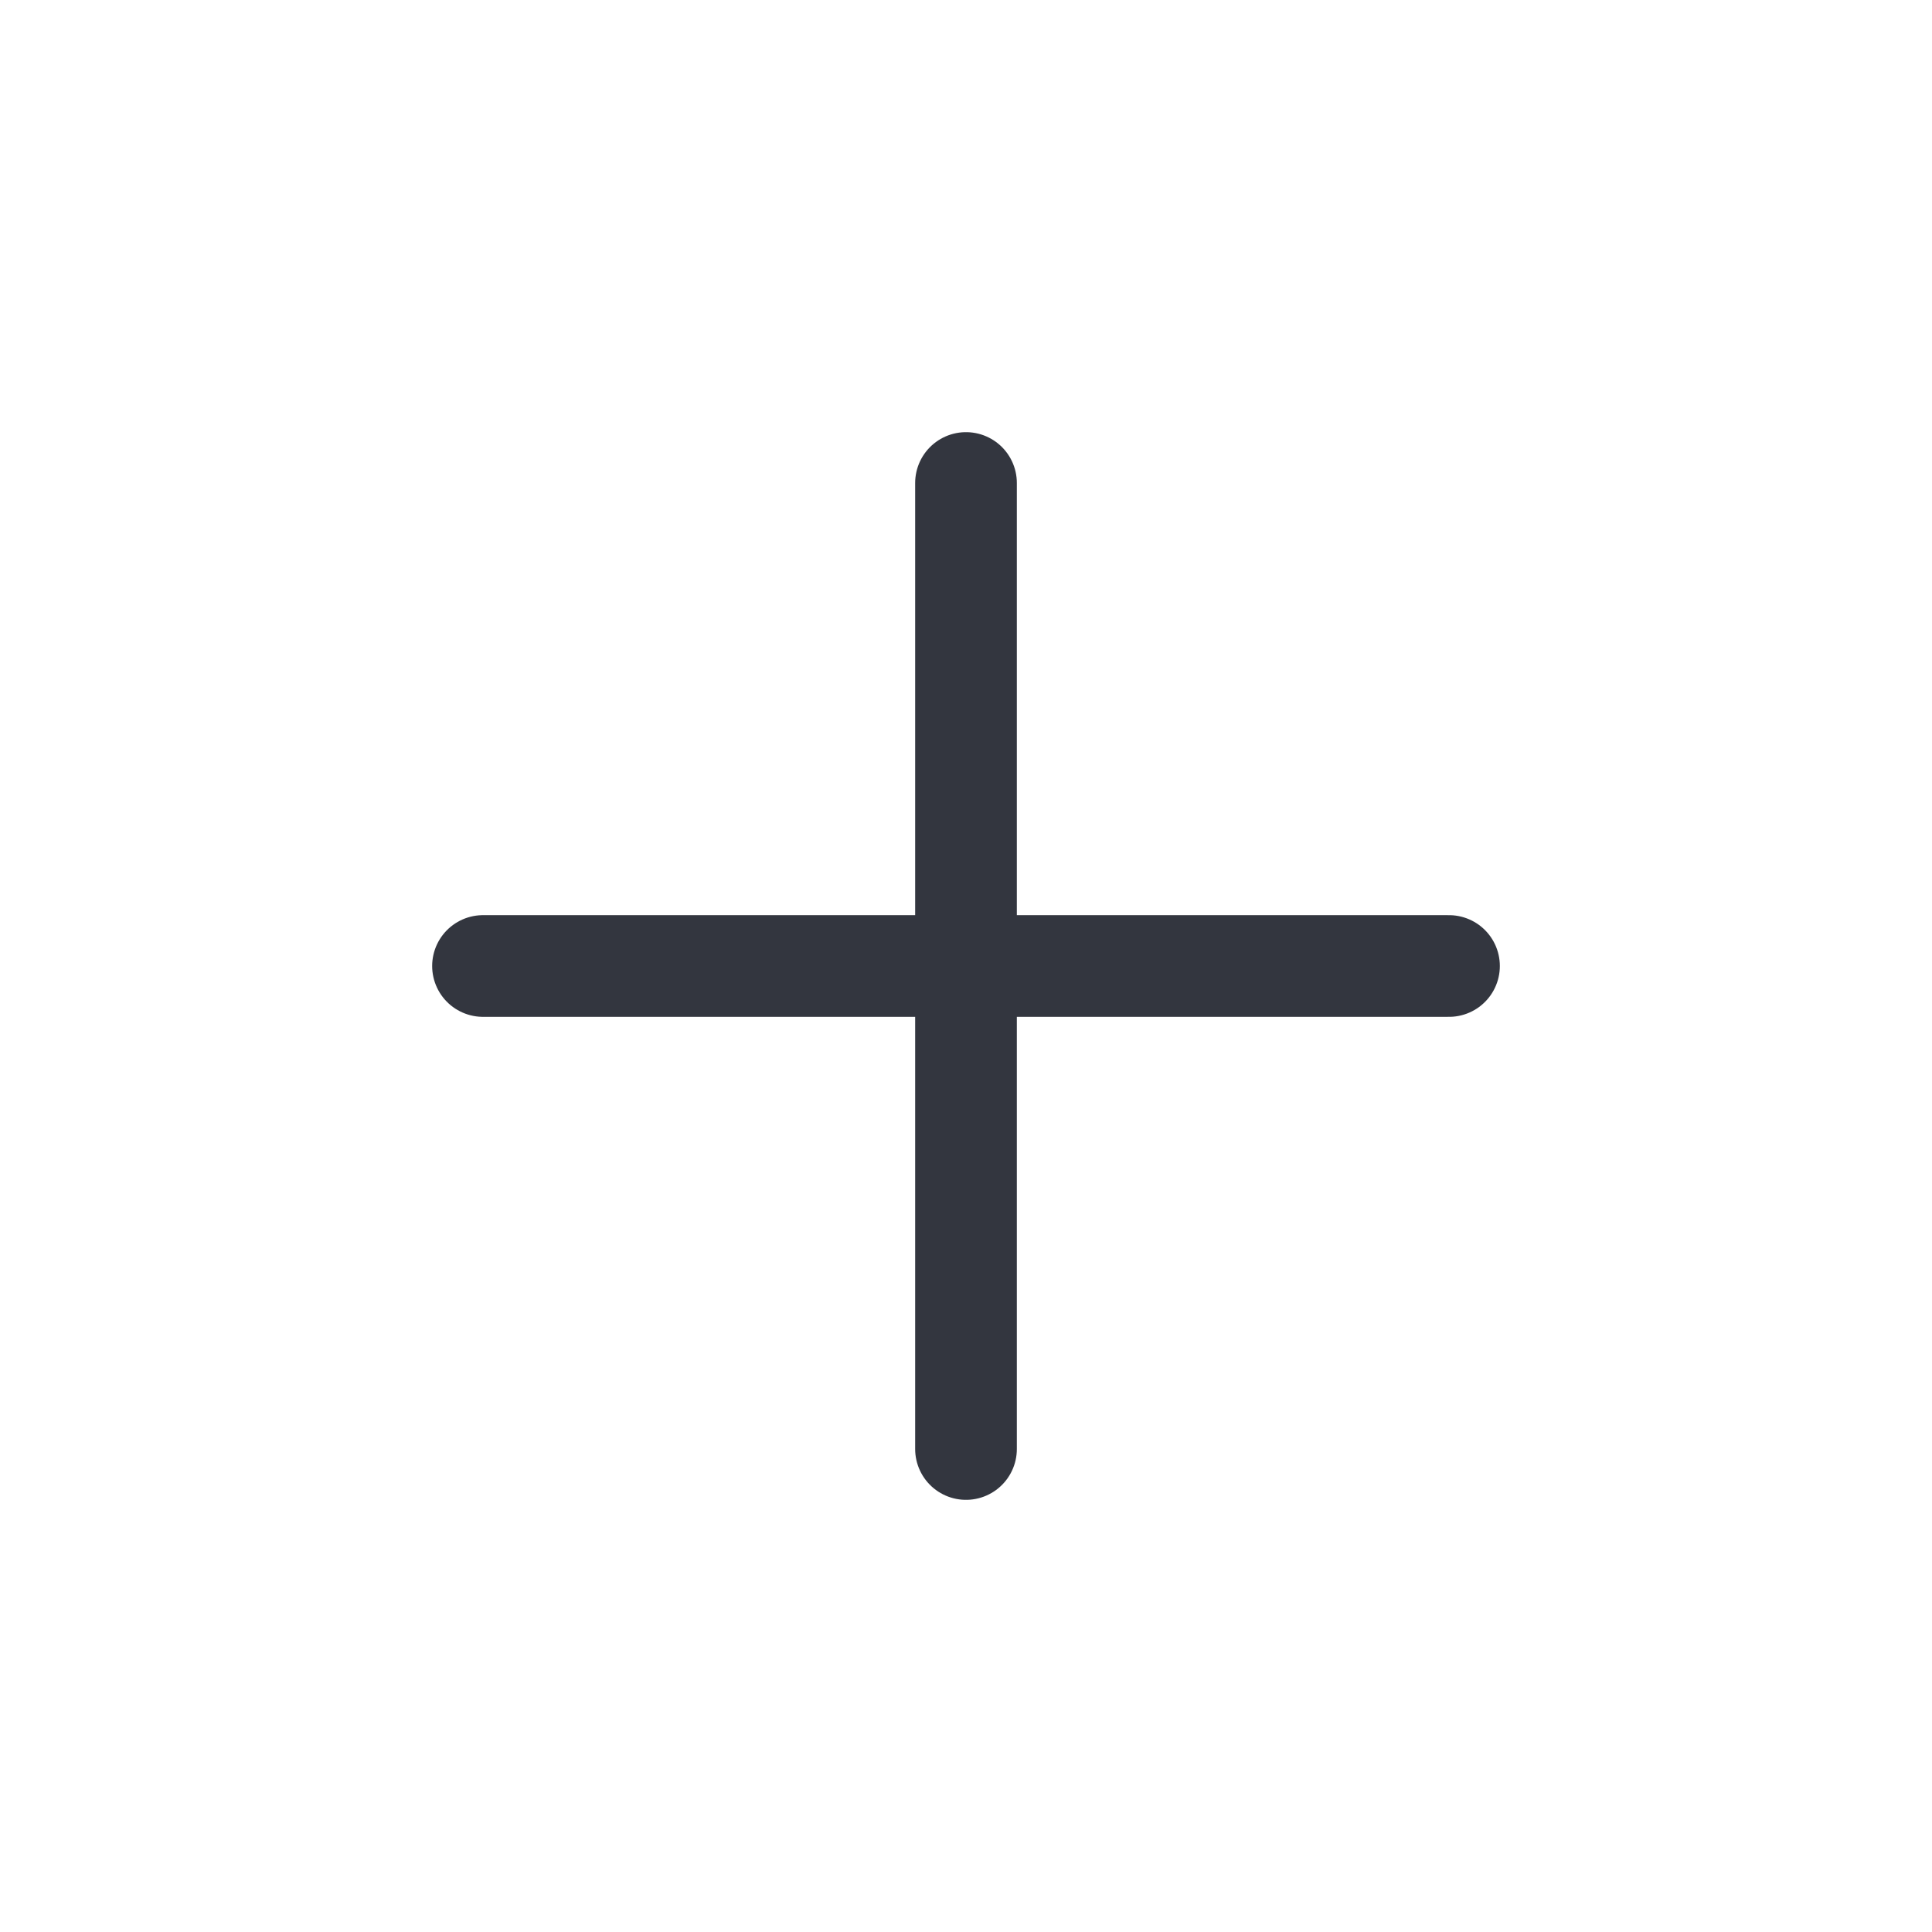
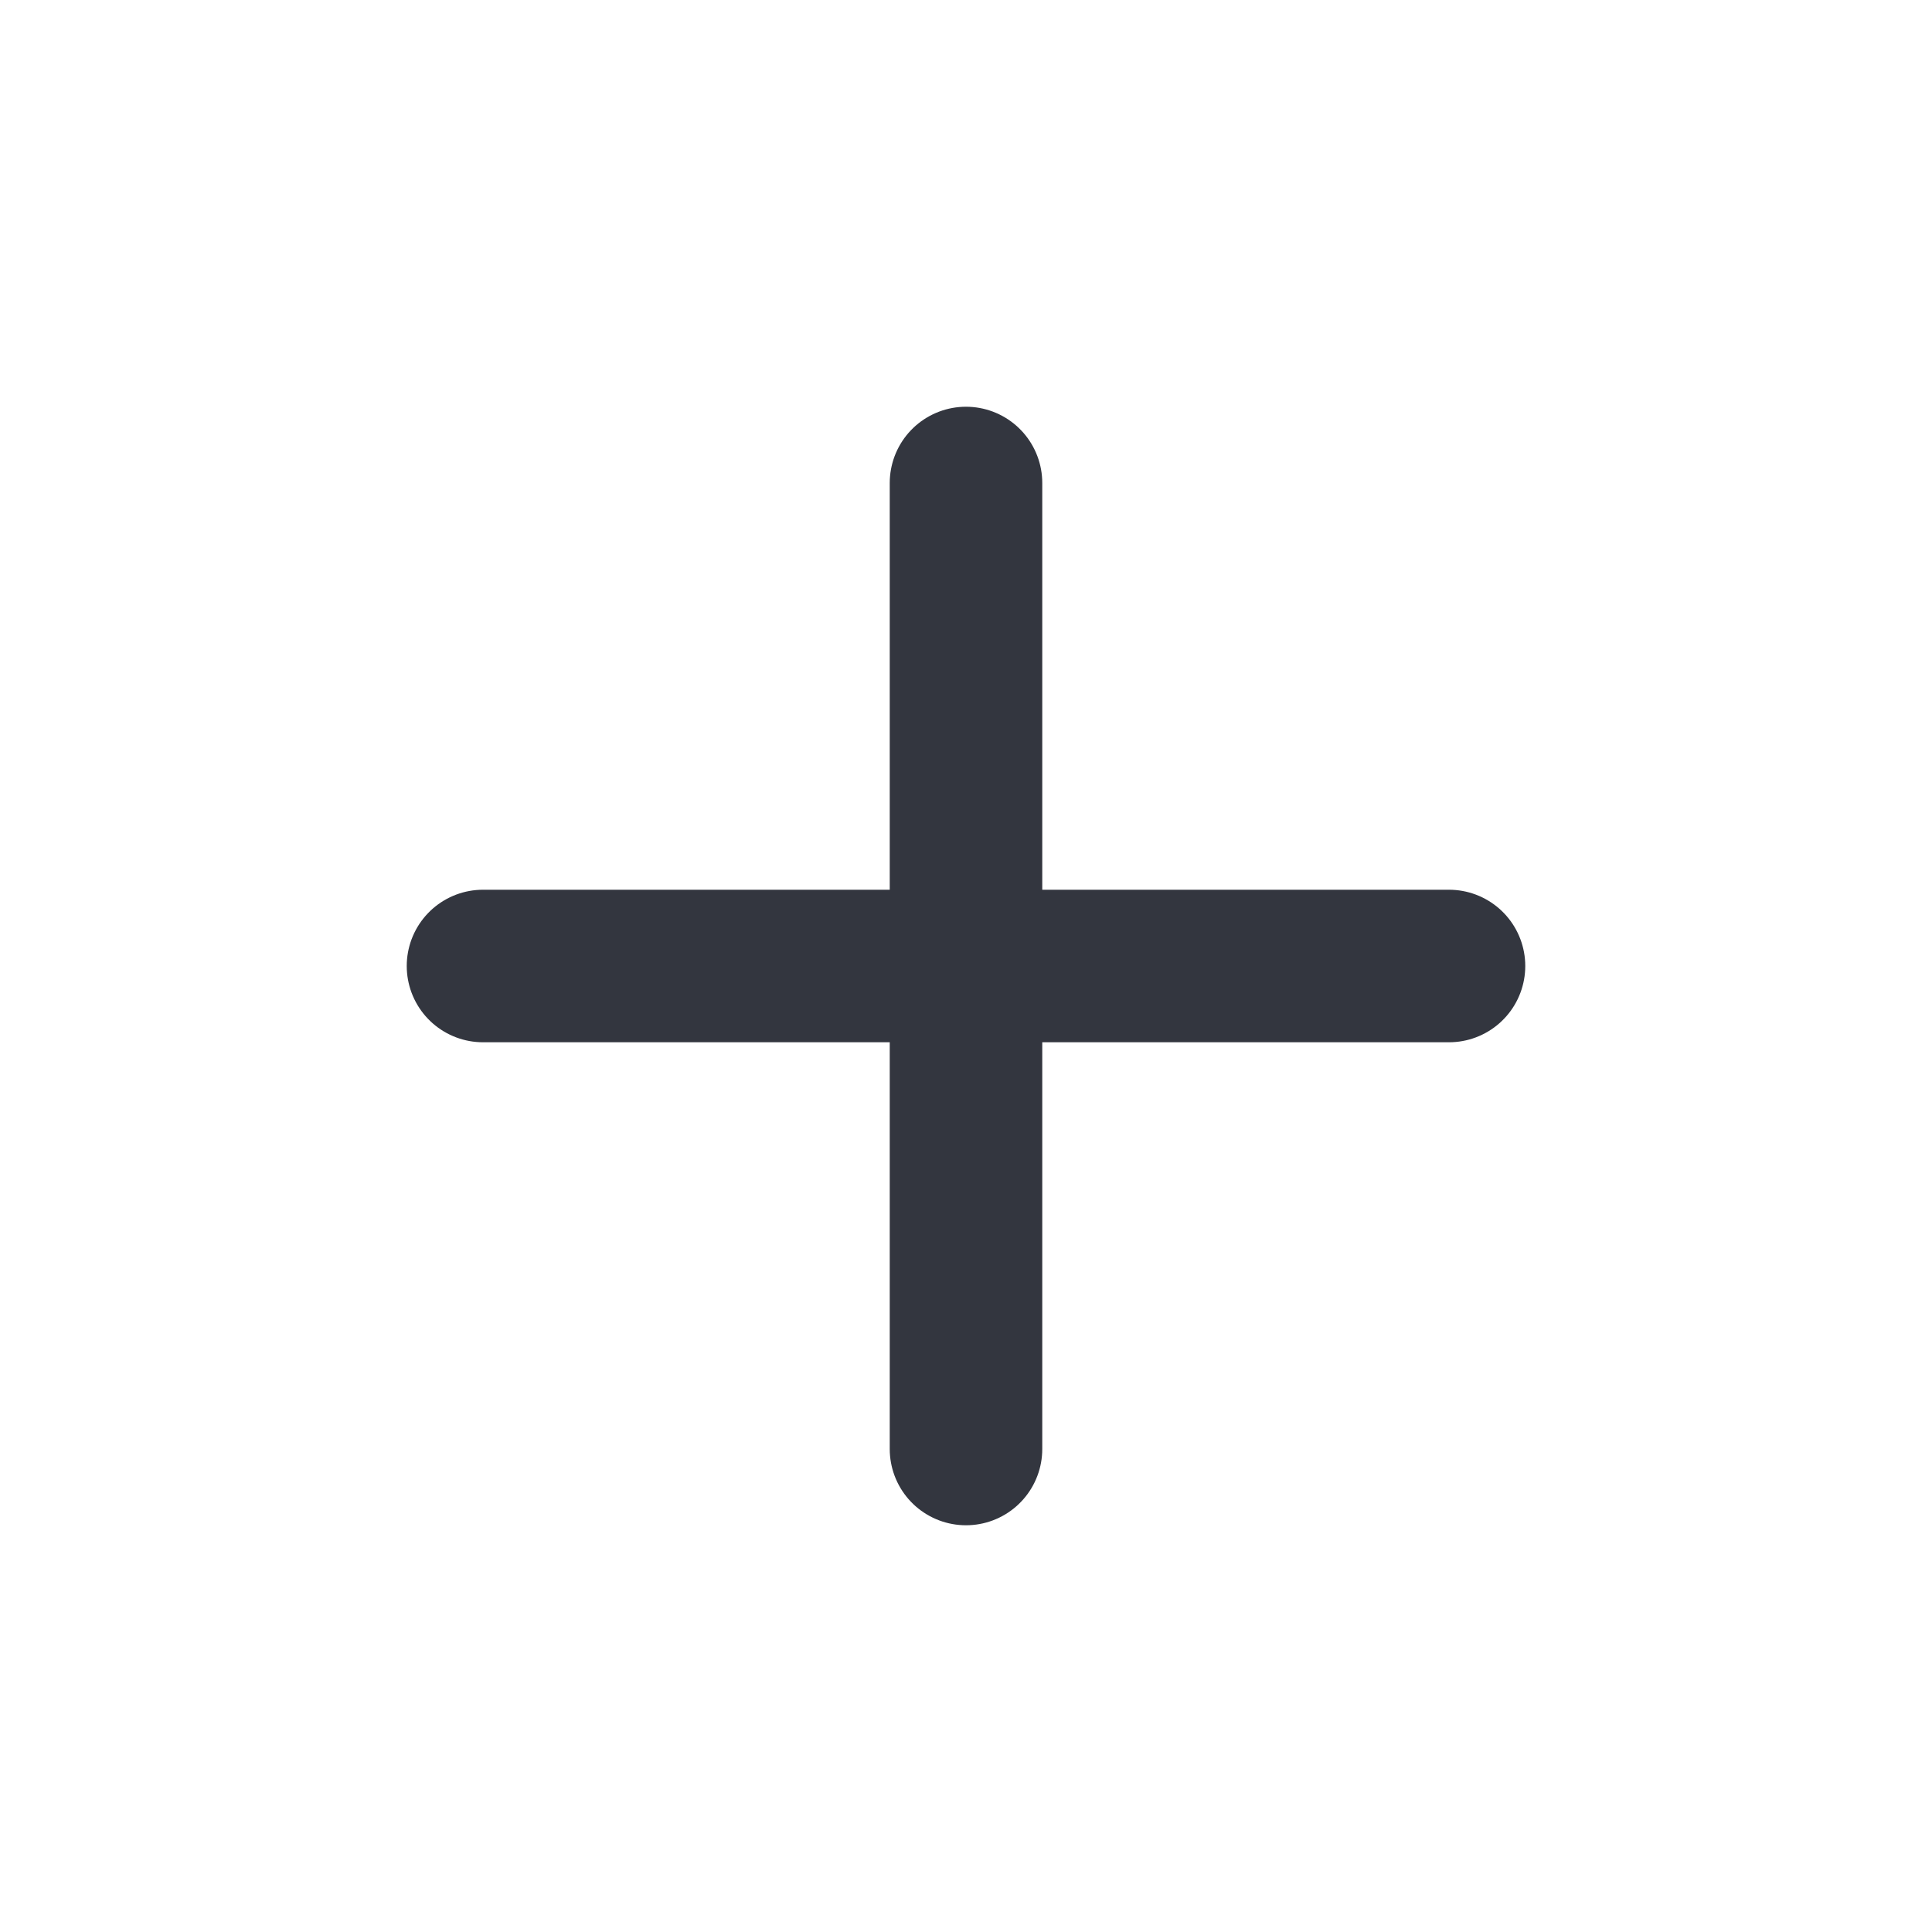
<svg xmlns="http://www.w3.org/2000/svg" width="38" height="38" viewBox="0 0 38 38" fill="none">
-   <path d="M19 9.5L19 28.5" stroke="#33363F" stroke-width="2" stroke-linecap="round" />
-   <path d="M28.5 19L9.5 19" stroke="#33363F" stroke-width="2" stroke-linecap="round" />
+   <path d="M19 9.5L19 28.5" stroke="#33363F" stroke-width="3" stroke-linecap="round" />
+   <path d="M28.5 19L9.5 19" stroke="#33363F" stroke-width="3" stroke-linecap="round" />
</svg>
